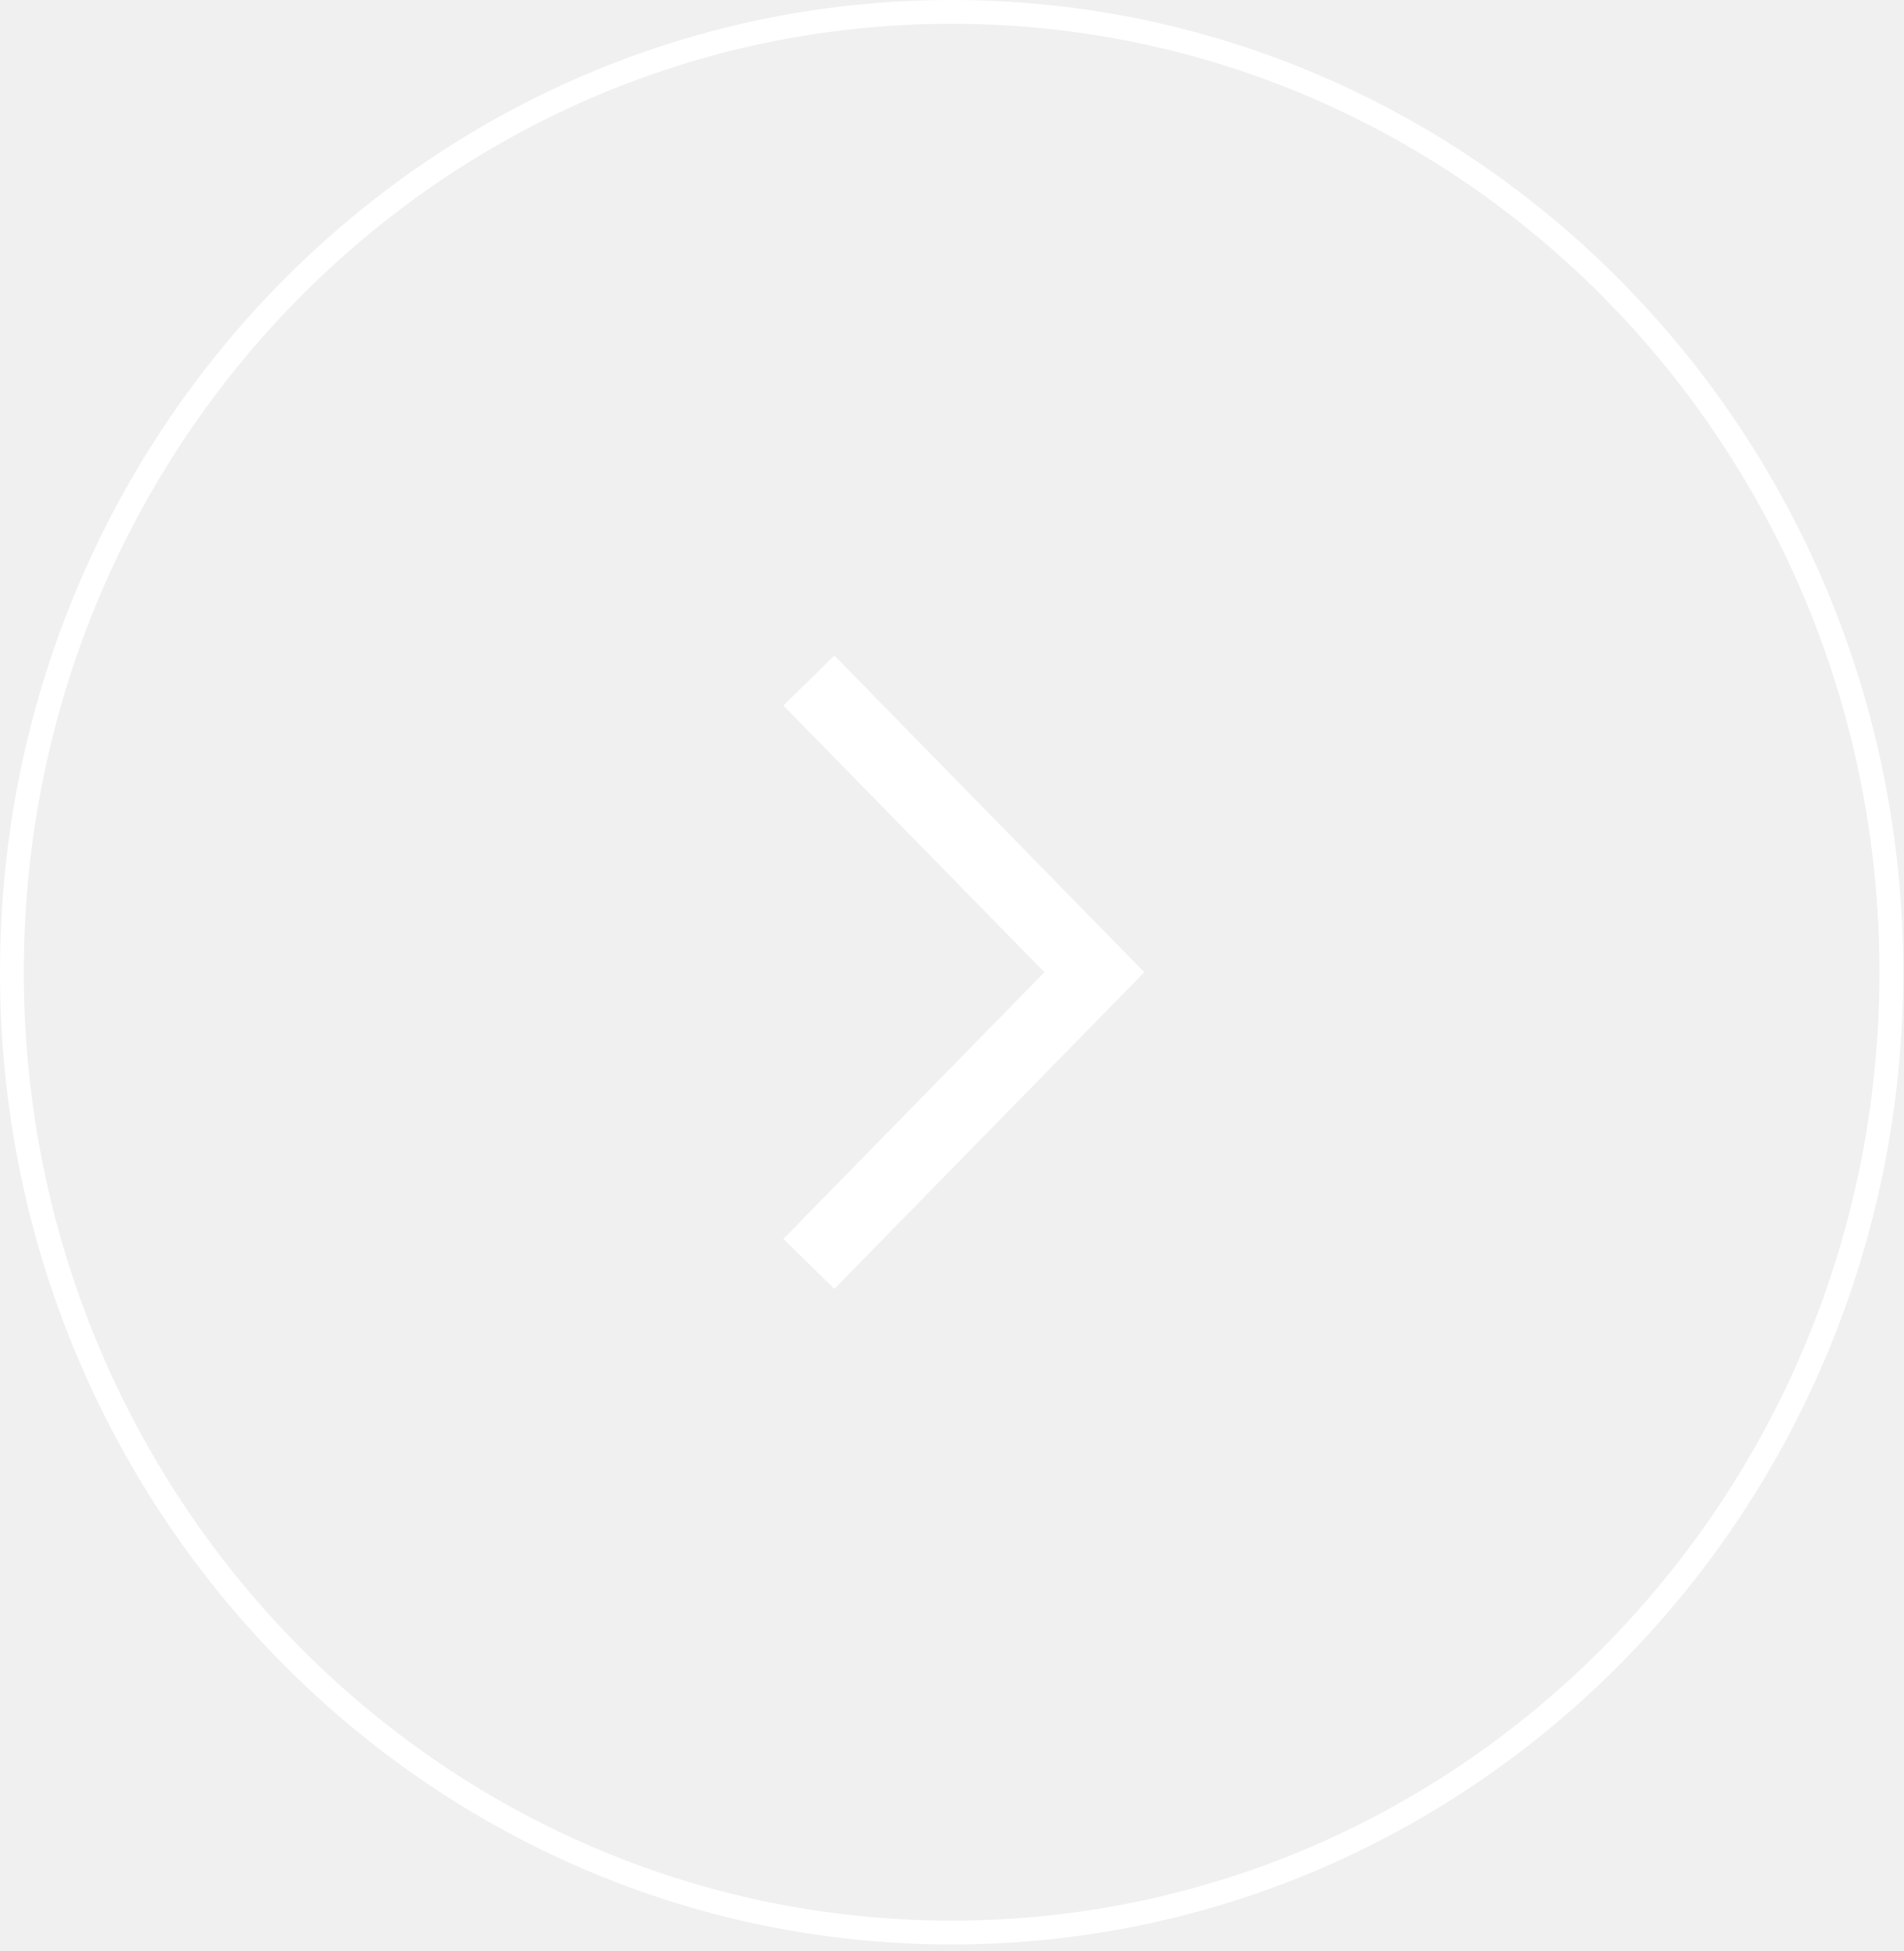
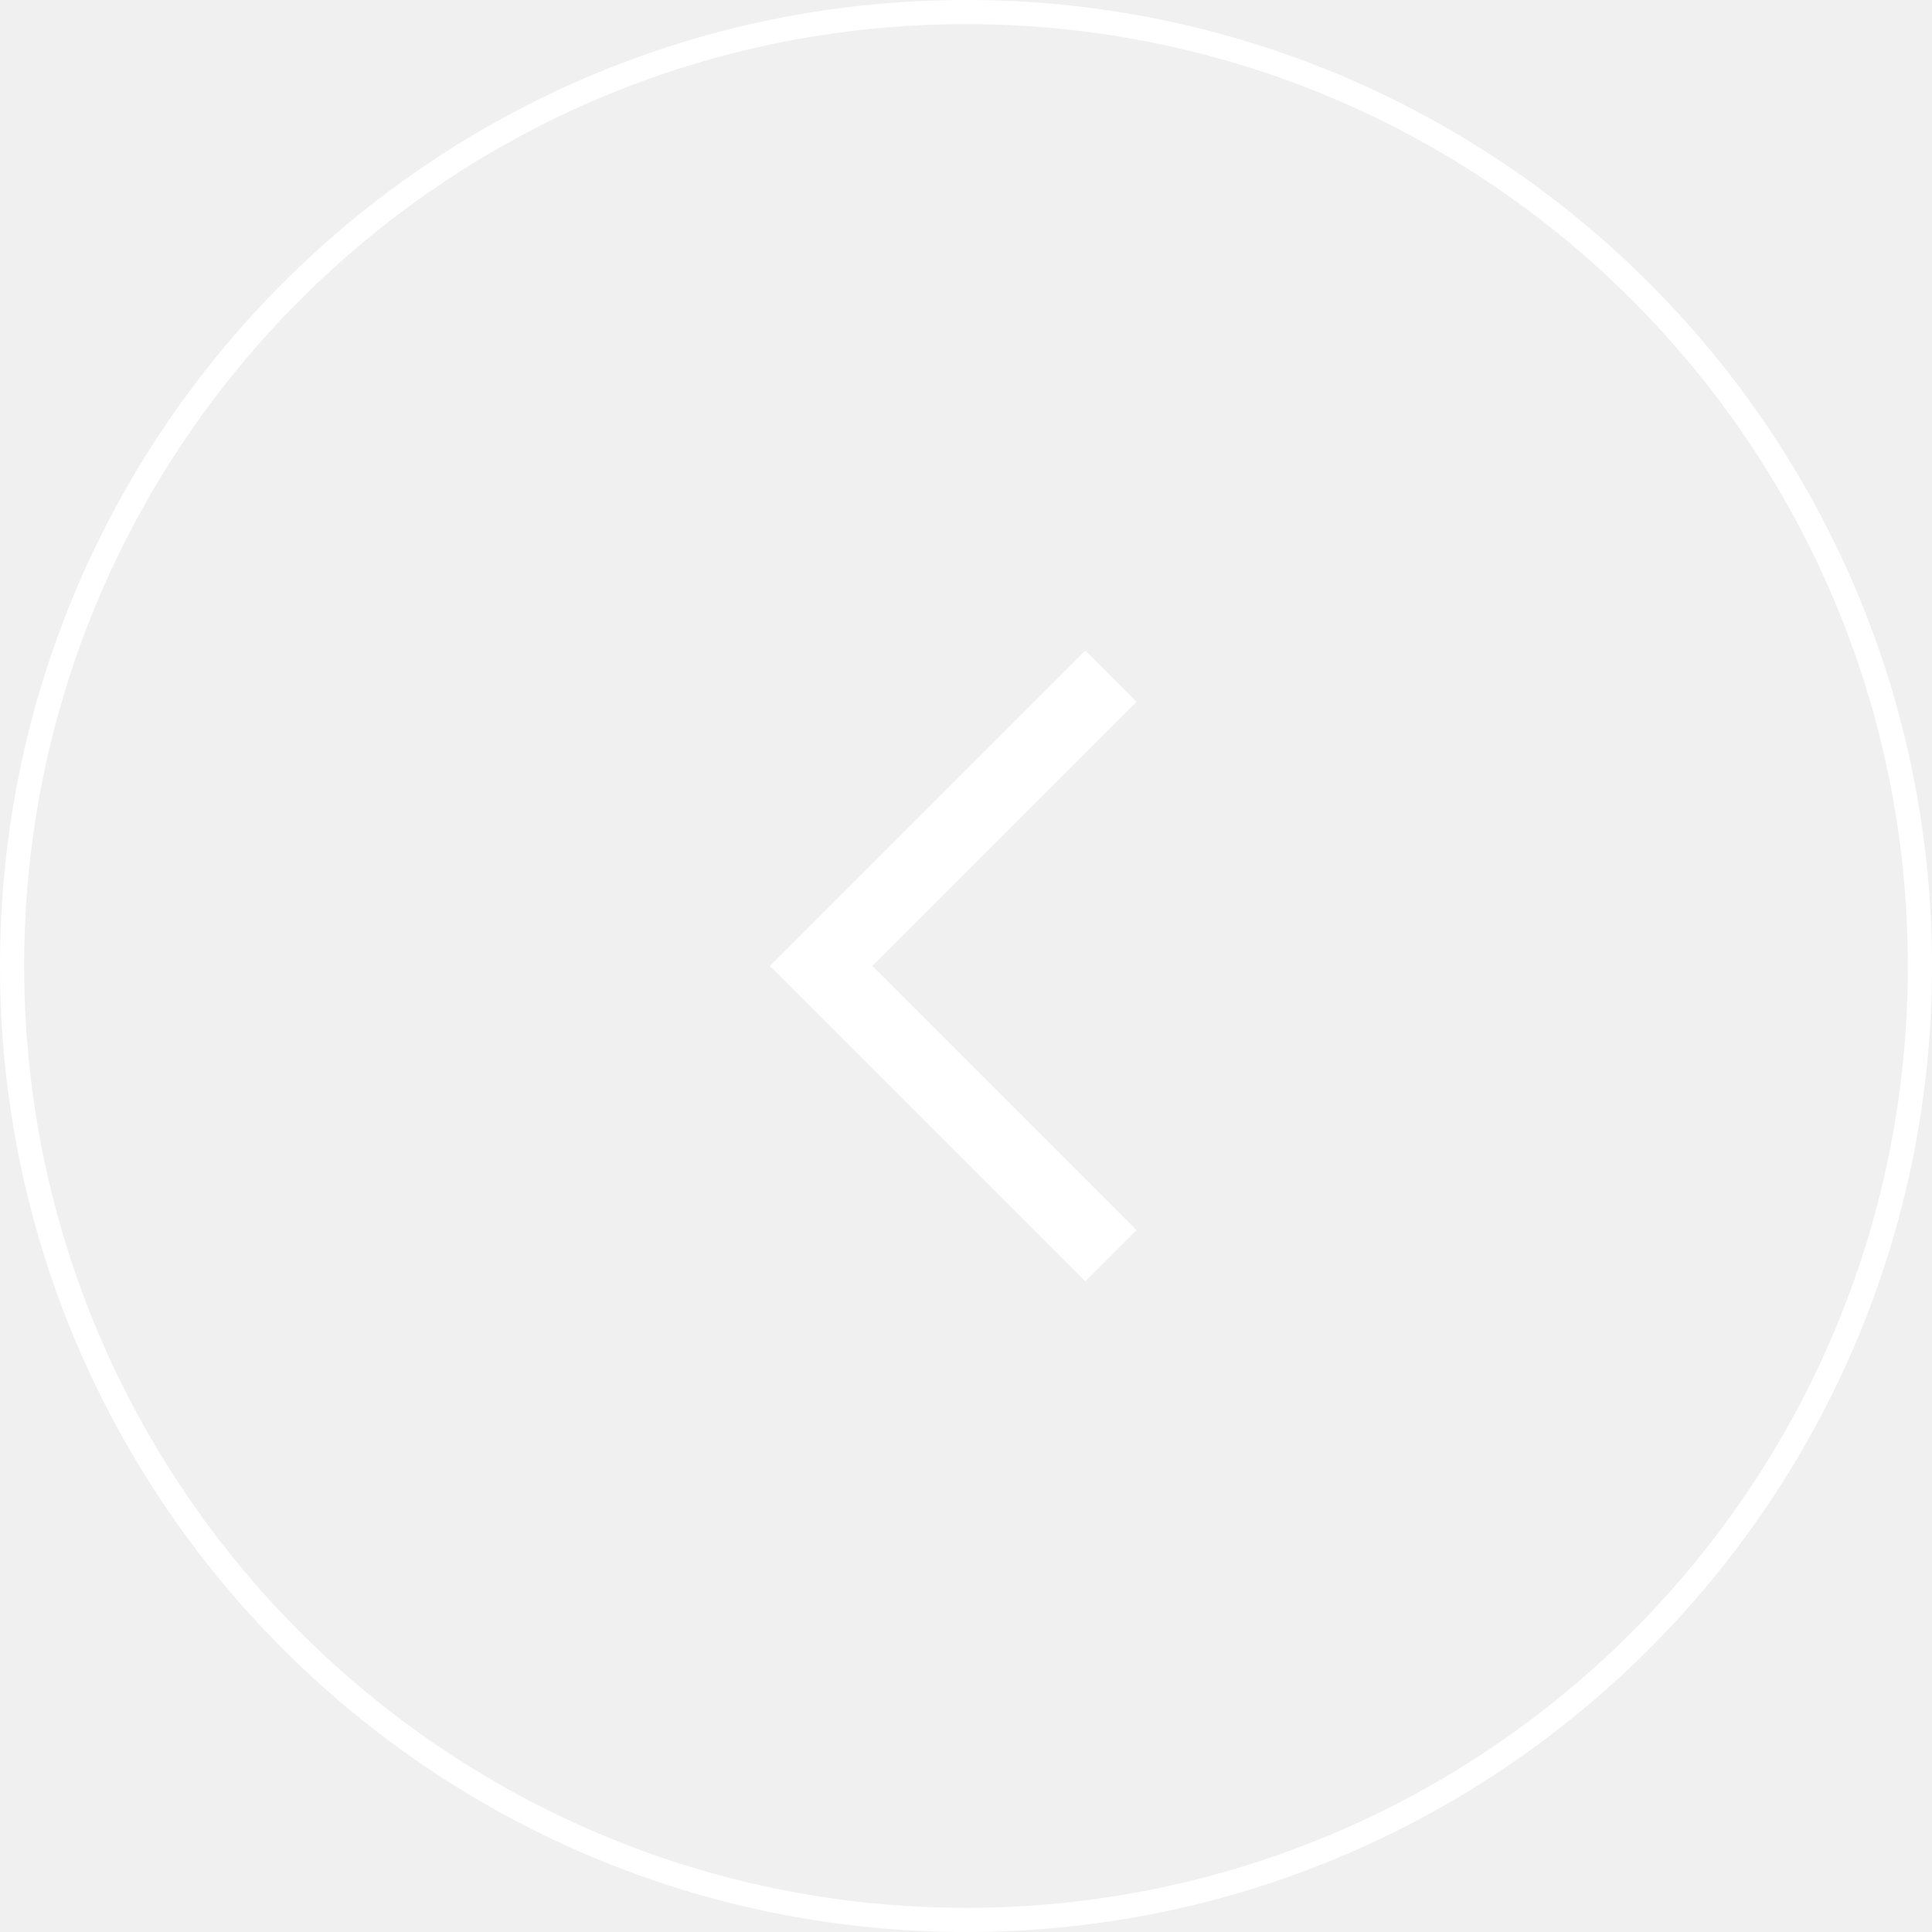
- <svg xmlns="http://www.w3.org/2000/svg" width="80" height="82" viewBox="0 0 80 82" fill="none">
-   <path d="M79.5 40.862C79.5 63.163 61.805 81.224 40 81.224C18.195 81.224 0.5 63.163 0.5 40.862C0.5 18.561 18.195 0.5 40 0.5C61.805 0.5 79.5 18.561 79.5 40.862Z" stroke="white" />
-   <path d="M34 28.604L46 40.862L34 53.121" stroke="white" stroke-width="3" />
+ <svg xmlns="http://www.w3.org/2000/svg" width="80" height="80" viewBox="0 0 80 80" fill="none">
+   <circle cx="40" cy="40" r="39.5" transform="rotate(-180 40 40)" stroke="white" />
+   <path d="M46 52L34 40L46 28" stroke="white" stroke-width="3" />
</svg>
